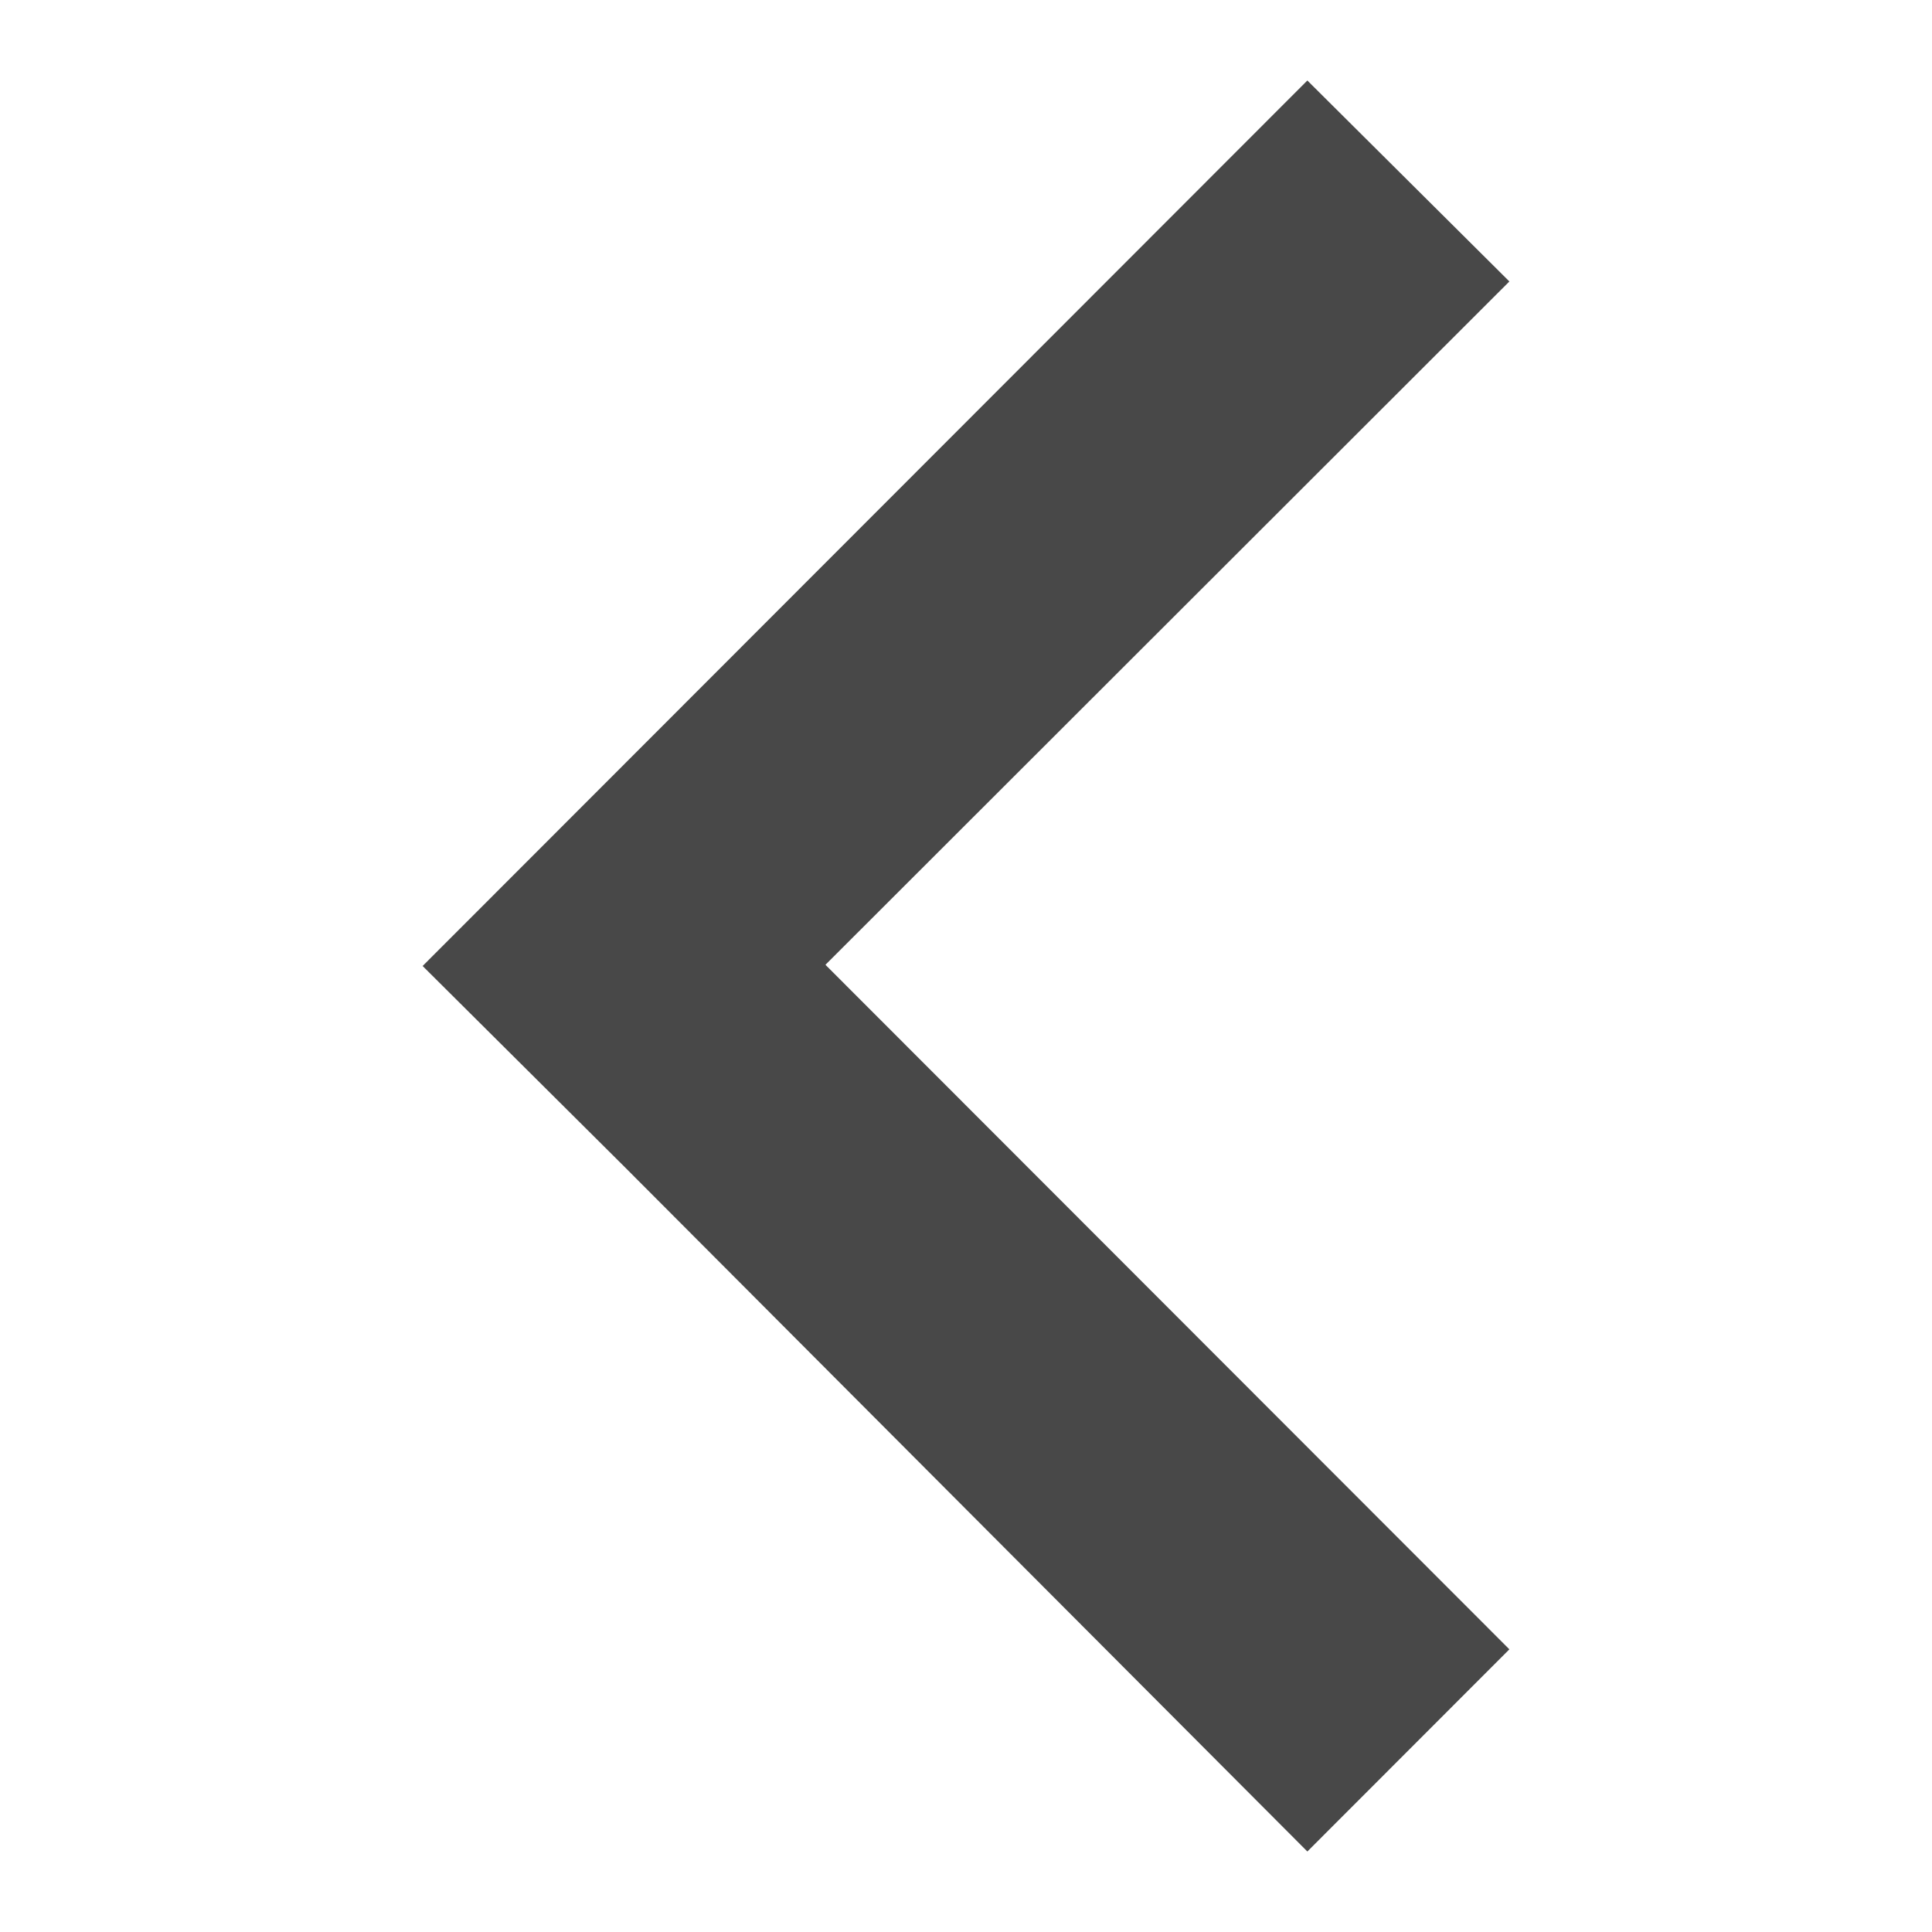
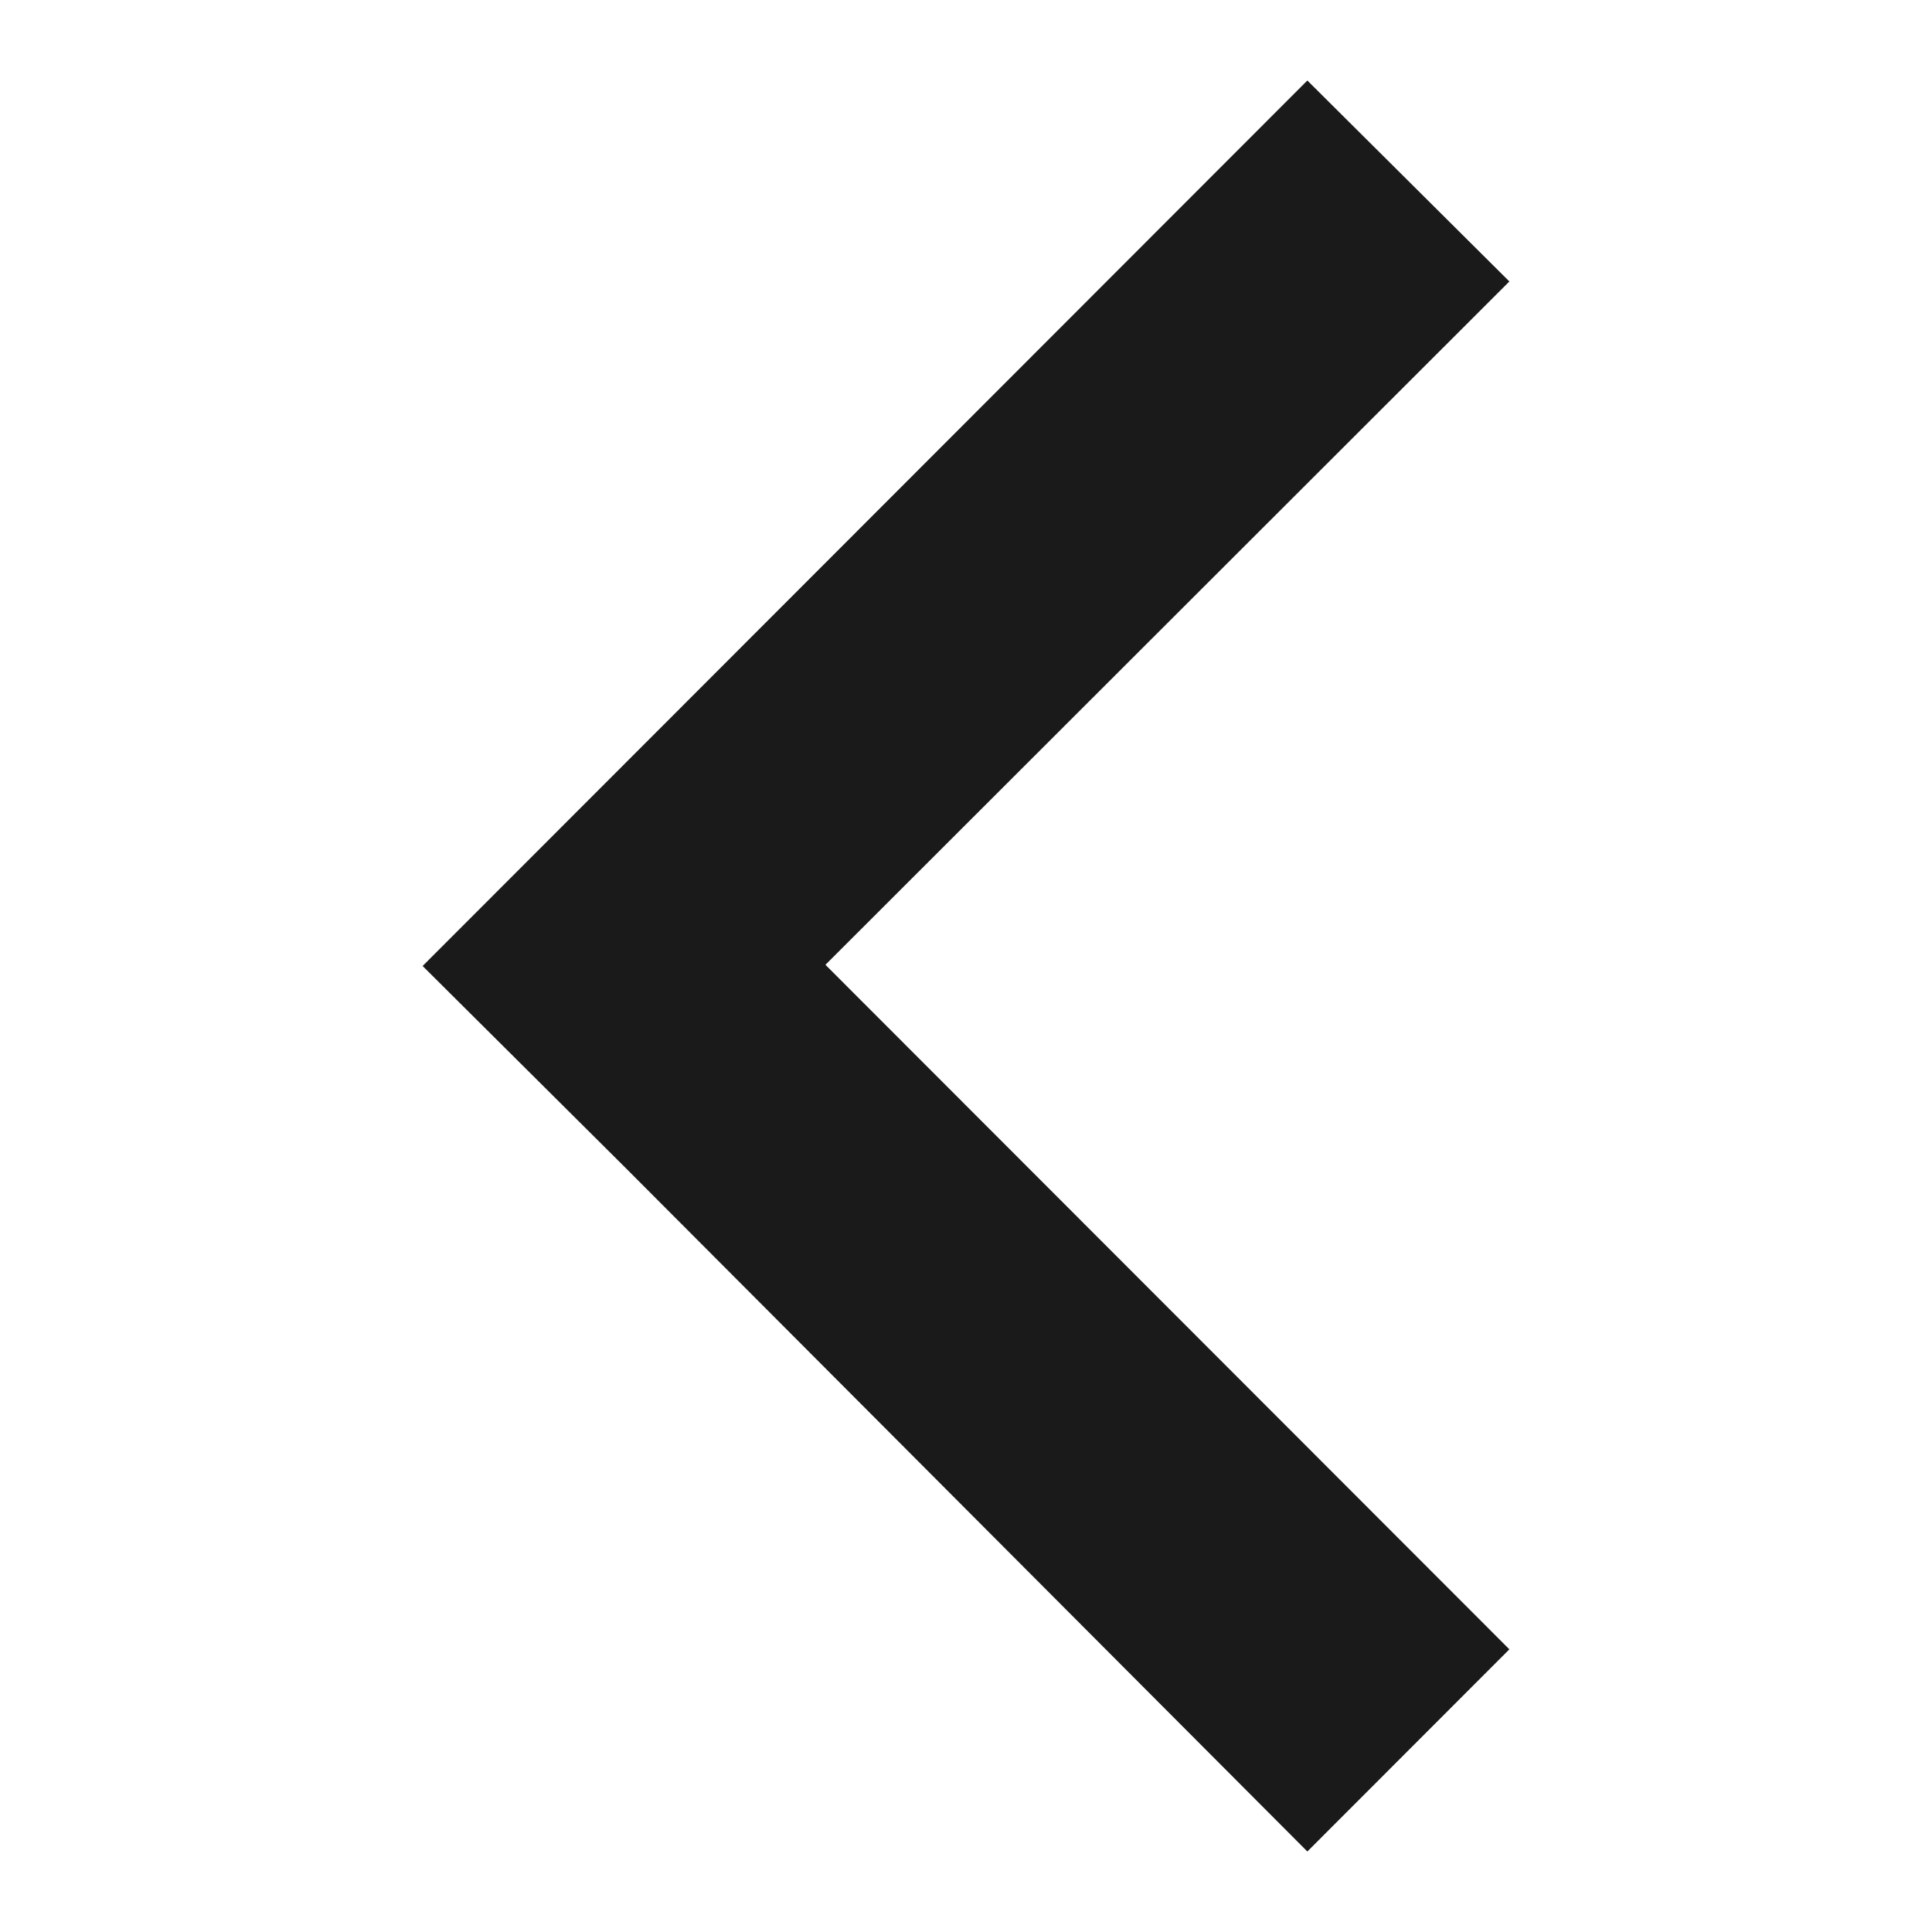
<svg xmlns="http://www.w3.org/2000/svg" width="48" height="48" id="svg2" version="1.1">
  <defs id="defs3" />
  <g id="layer1" transform="translate(0,-1004.362)">
-     <path style="fill:#1a1a1a;fill-opacity:1;fill-rule:nonzero;stroke:none;opacity:0.8" d="m 32.481,1006.362 -16.962,16.977 -5.019,5.023 5.019,4.993 16.962,17.007 L 37.5,1045.339 20.508,1028.332 37.5,1011.355 l -5.019,-4.993 z" id="rect2983" />
+     <path style="fill:#1a1a1a;fill-opacity:1;fill-rule:nonzero;stroke:none;opacity:1" d="m 32.481,1006.362 -16.962,16.977 -5.019,5.023 5.019,4.993 16.962,17.007 L 37.5,1045.339 20.508,1028.332 37.5,1011.355 l -5.019,-4.993 z" id="rect2983" />
  </g>
</svg>
